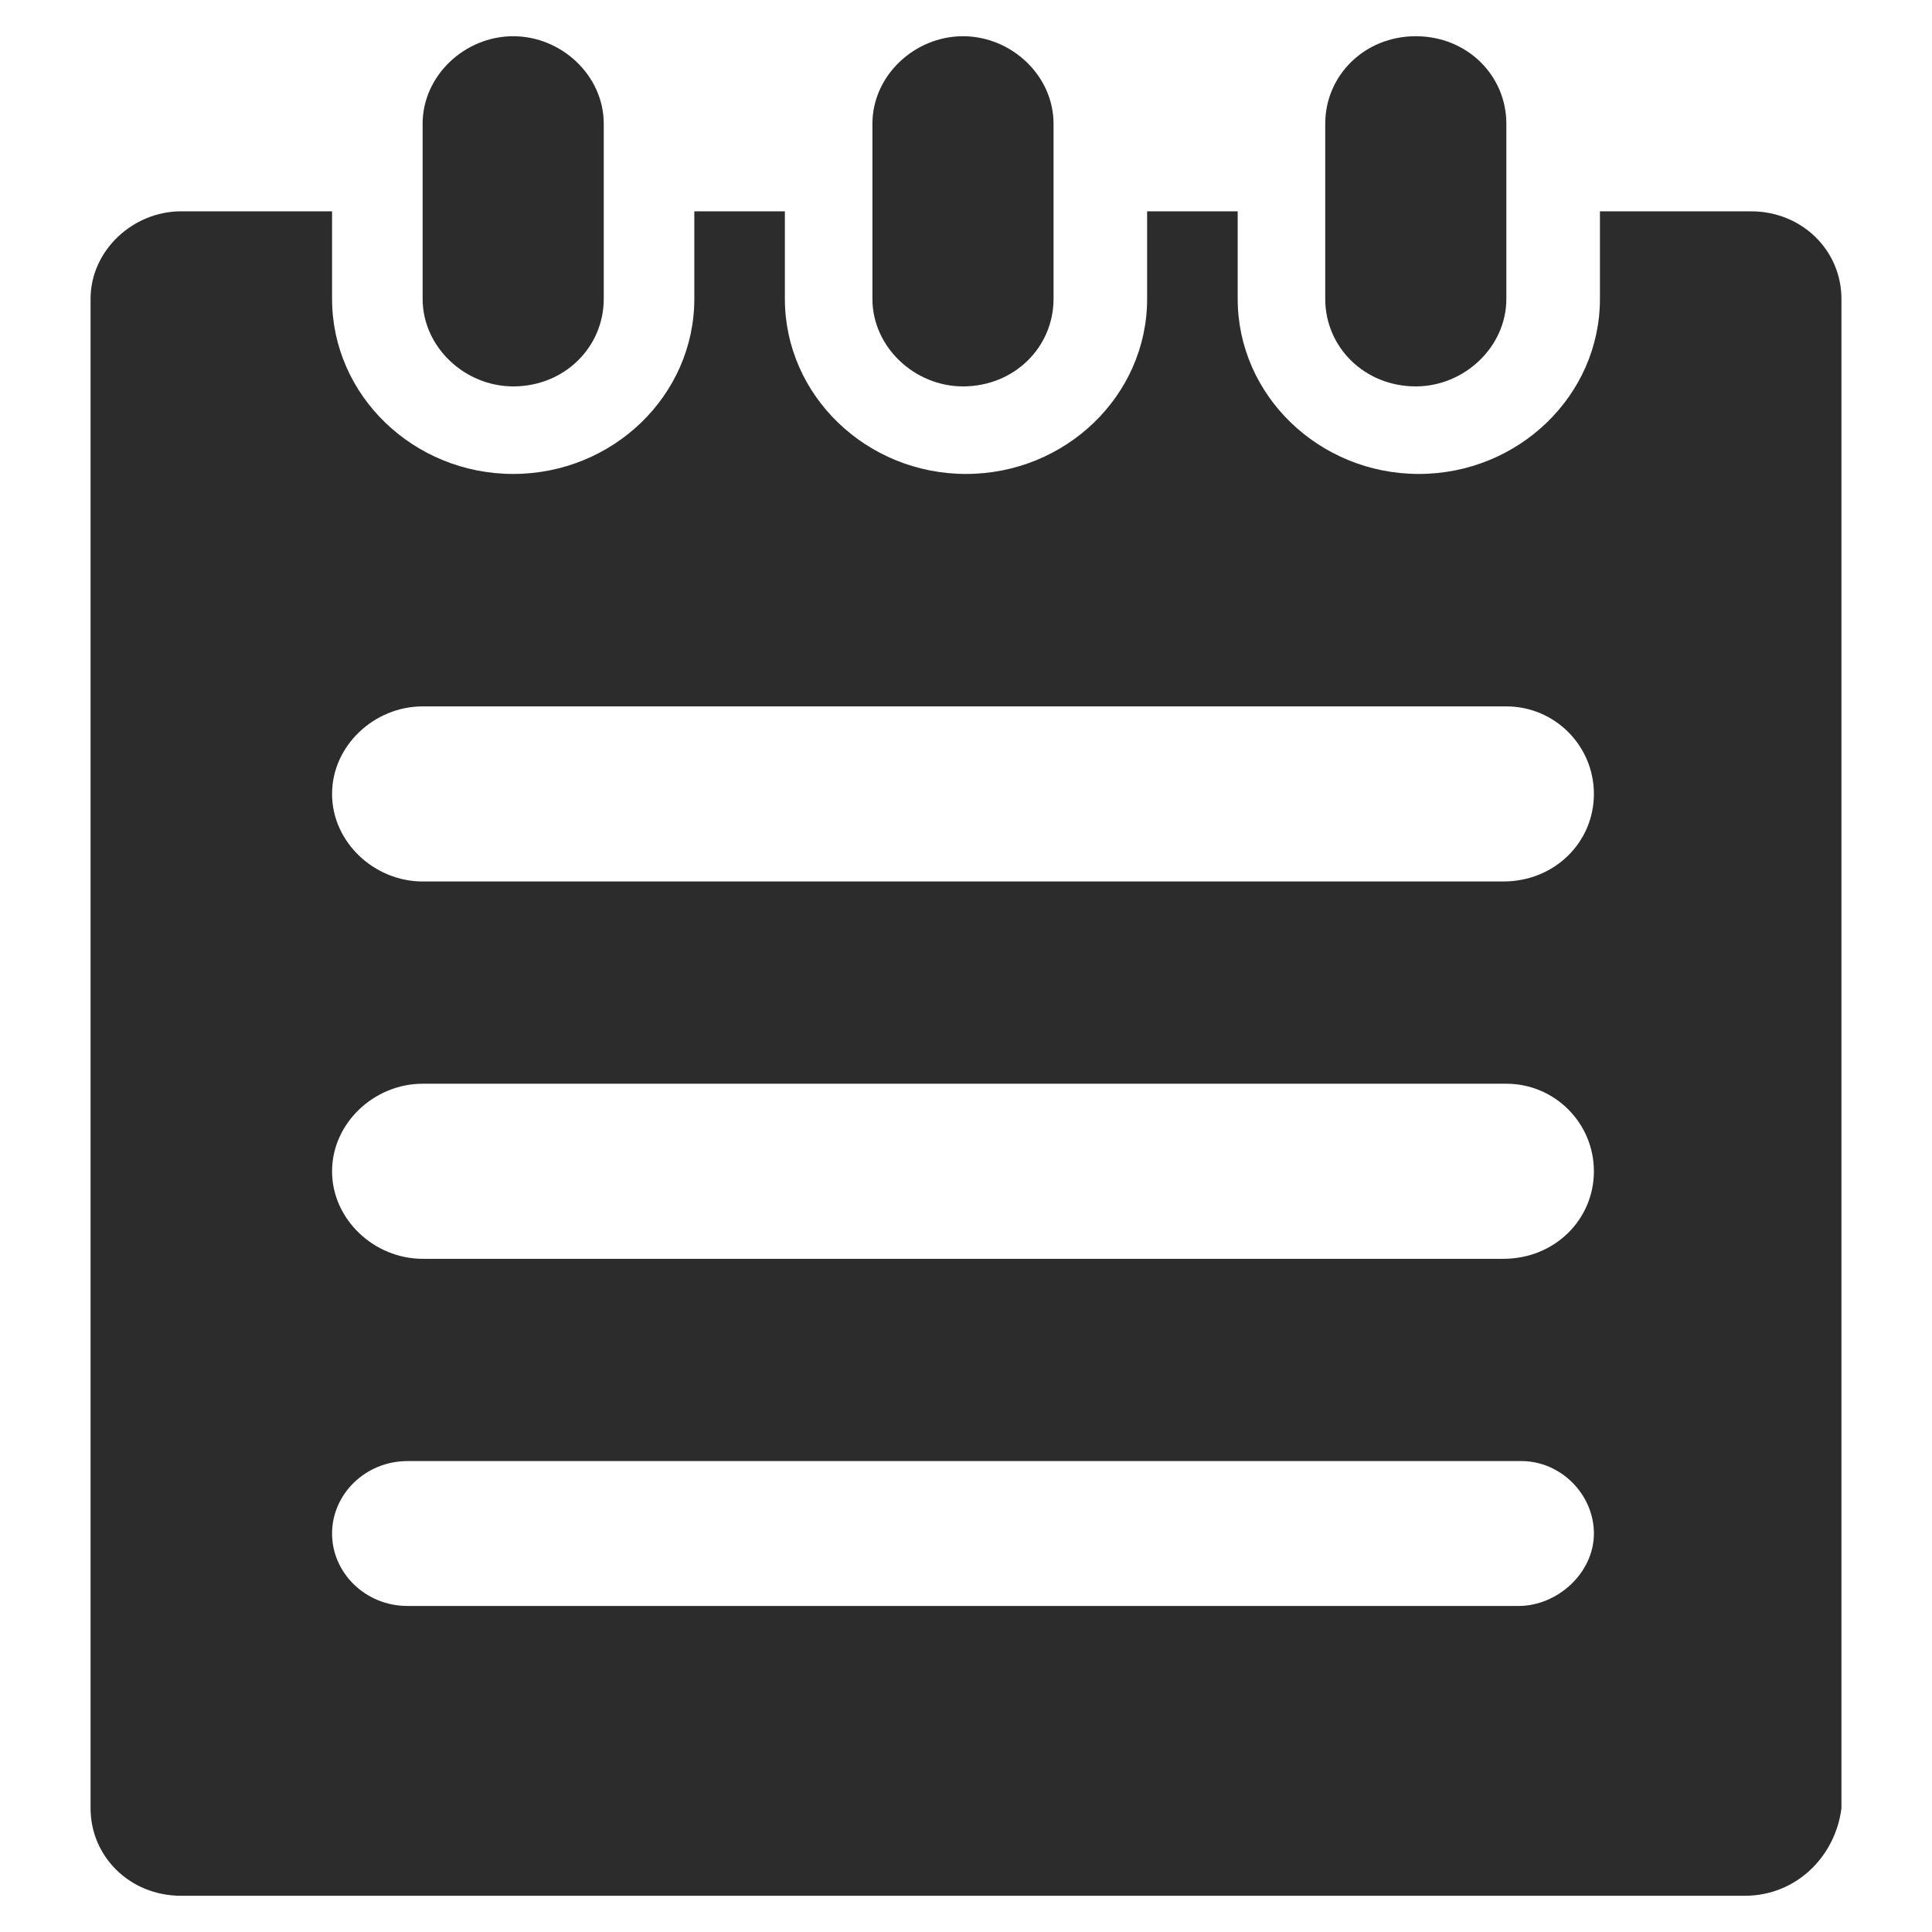
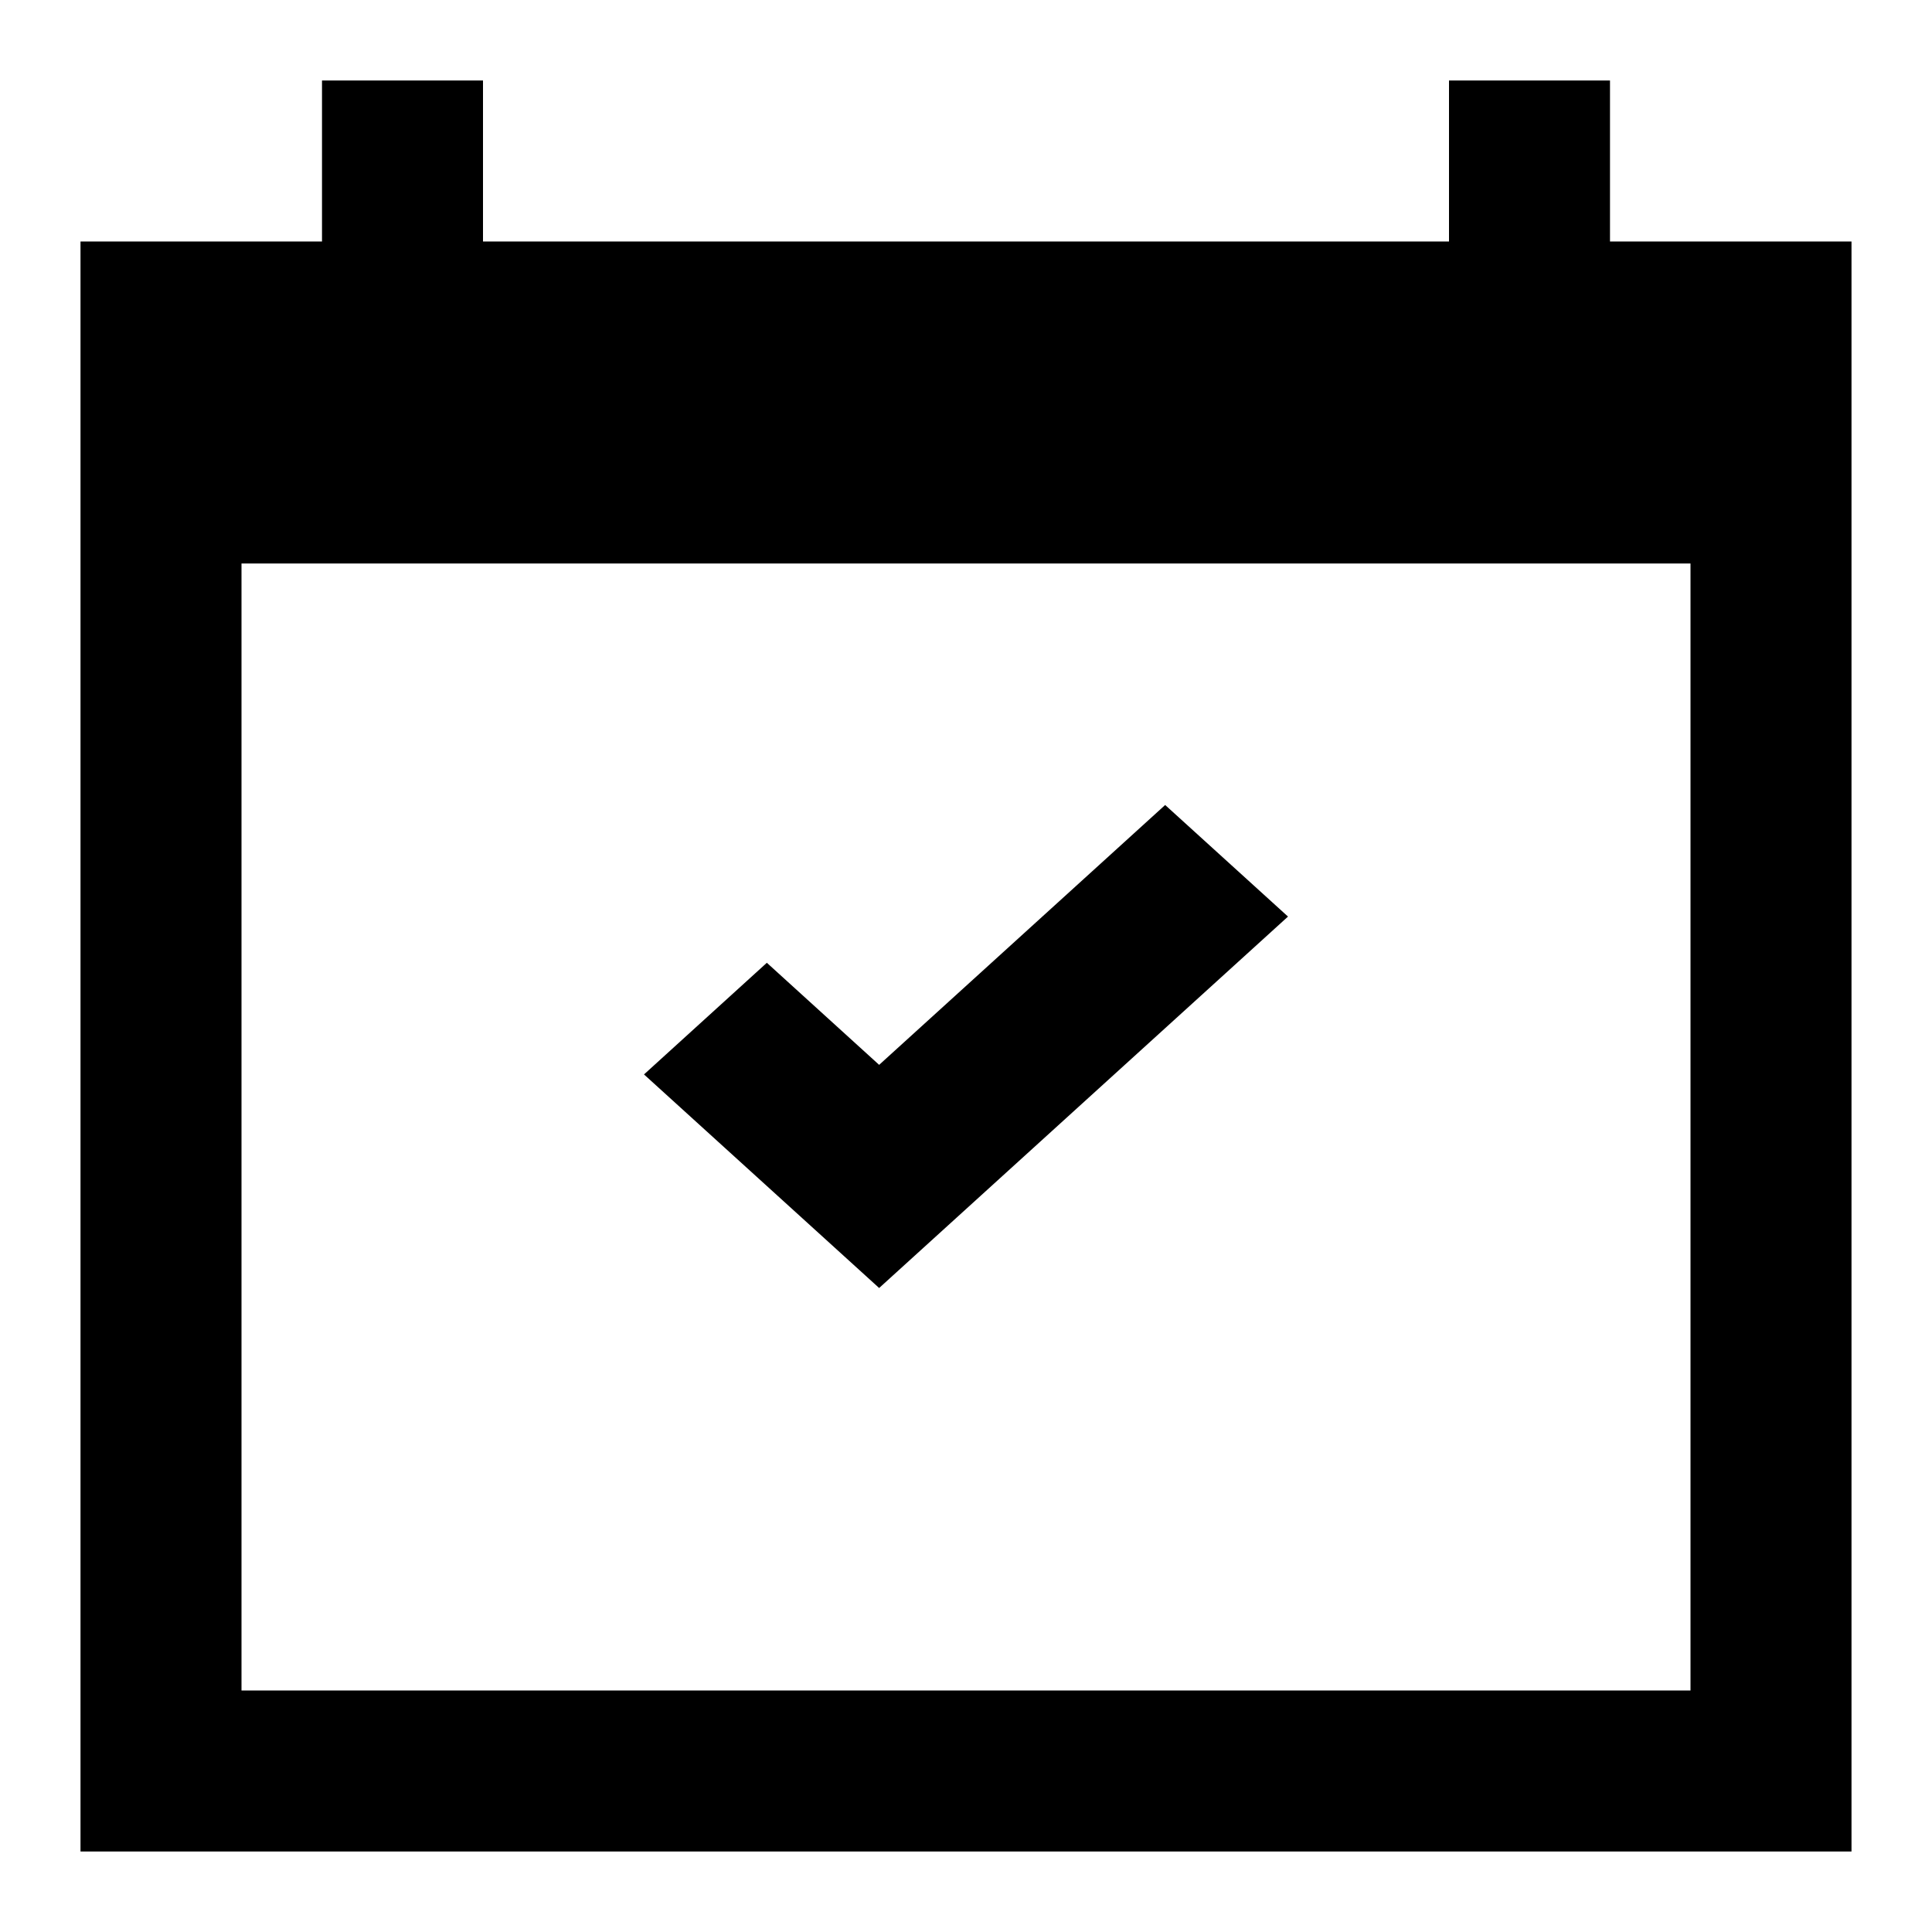
- <svg xmlns="http://www.w3.org/2000/svg" t="1738897848843" class="icon" viewBox="0 0 1024 1024" version="1.1" p-id="9928" width="200" height="200">
-   <path d="M924.8 1004.8H96c-27.2 0-48-20.8-48-46.4v-800C48 132.8 70.4 112 96 112h80v46.4c0 51.2 43.2 92.8 96 92.8s96-41.6 96-92.8V112h48v46.4c0 51.2 43.2 92.8 96 92.8s96-41.6 96-92.8V112h48v46.4c0 51.2 43.2 92.8 96 92.8s96-41.6 96-92.8V112h80c27.2 0 48 20.8 48 46.4v800c-3.2 25.6-24 46.4-51.2 46.4z m-126.4-630.4H224c-25.6 0-48 20.8-48 46.4s22.4 46.4 48 46.4h572.8c27.2 0 48-20.8 48-46.4s-20.8-46.4-46.4-46.4z m0 200H224c-25.6 0-48 20.8-48 46.4 0 25.6 22.4 46.4 48 46.4h572.8c27.2 0 48-20.8 48-46.4 0-25.6-20.8-46.4-46.4-46.4z m8 200H216c-22.4 0-40 17.6-40 38.4s17.6 38.4 40 38.4h588.8c20.8 0 40-17.6 40-38.4s-17.6-38.4-38.4-38.4z m-56-569.6c-27.2 0-48-20.8-48-46.4V65.6c0-25.6 20.8-46.4 48-46.4s48 20.8 48 46.4v92.8c0 25.6-22.4 46.4-48 46.4z m-240 0c-25.6 0-48-20.8-48-46.4V65.6c0-25.6 22.4-46.4 48-46.4s48 20.8 48 46.4v92.8c0 25.6-20.8 46.4-48 46.4z m-238.4 0c-25.6 0-48-20.8-48-46.4V65.6c0-25.6 22.4-46.4 48-46.4s48 20.8 48 46.4v92.8c0 25.6-20.8 46.4-48 46.4z" fill="#2c2c2c" p-id="9929" />
+ <svg xmlns="http://www.w3.org/2000/svg" t="1738987379154" class="icon" viewBox="0 0 1024 1024" version="1.1" p-id="3513" width="200" height="200">
+   <path d="M853.333 128h128v853.333H42.667V128h128V42.667h85.333v85.333h512V42.667h85.333v85.333z m42.667 170.667H128v597.333h768V298.667z" fill="#000000" p-id="3514" />
+   <path d="M465.963 564.395L617.557 426.667 682.667 485.803 465.963 682.667 341.333 569.472l65.109-59.179z" fill="#000000" p-id="3515" />
</svg>
